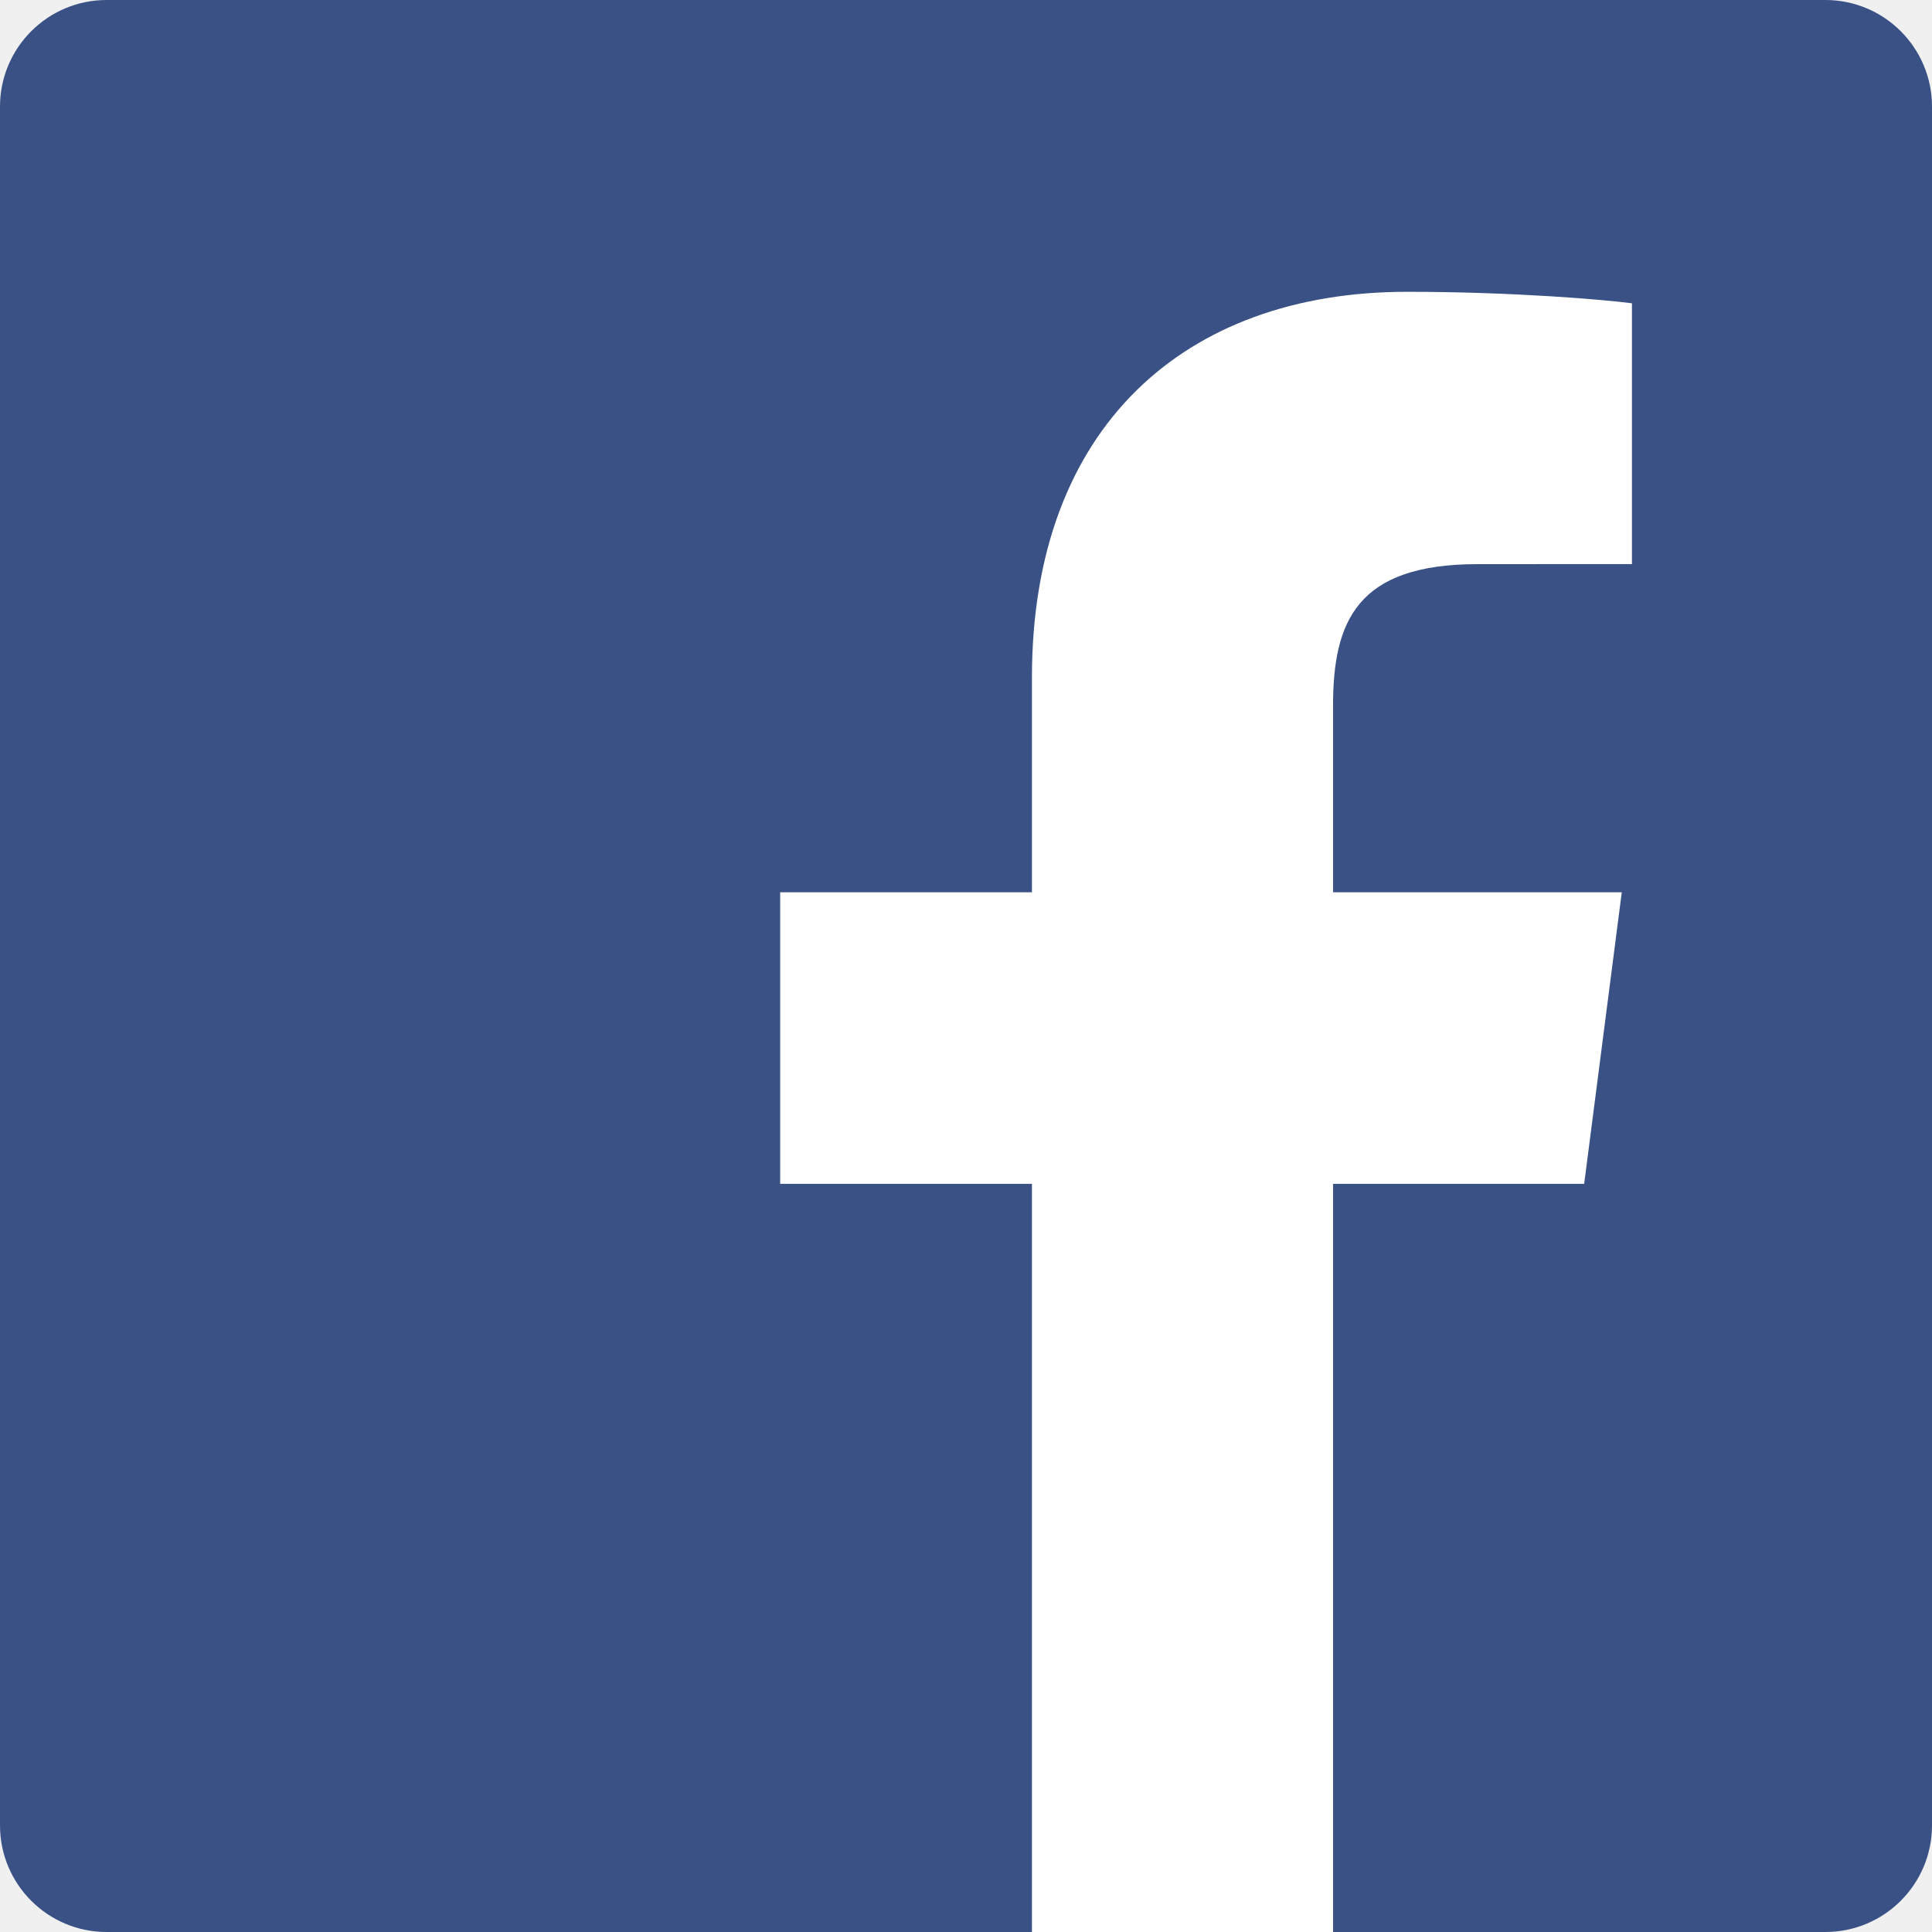
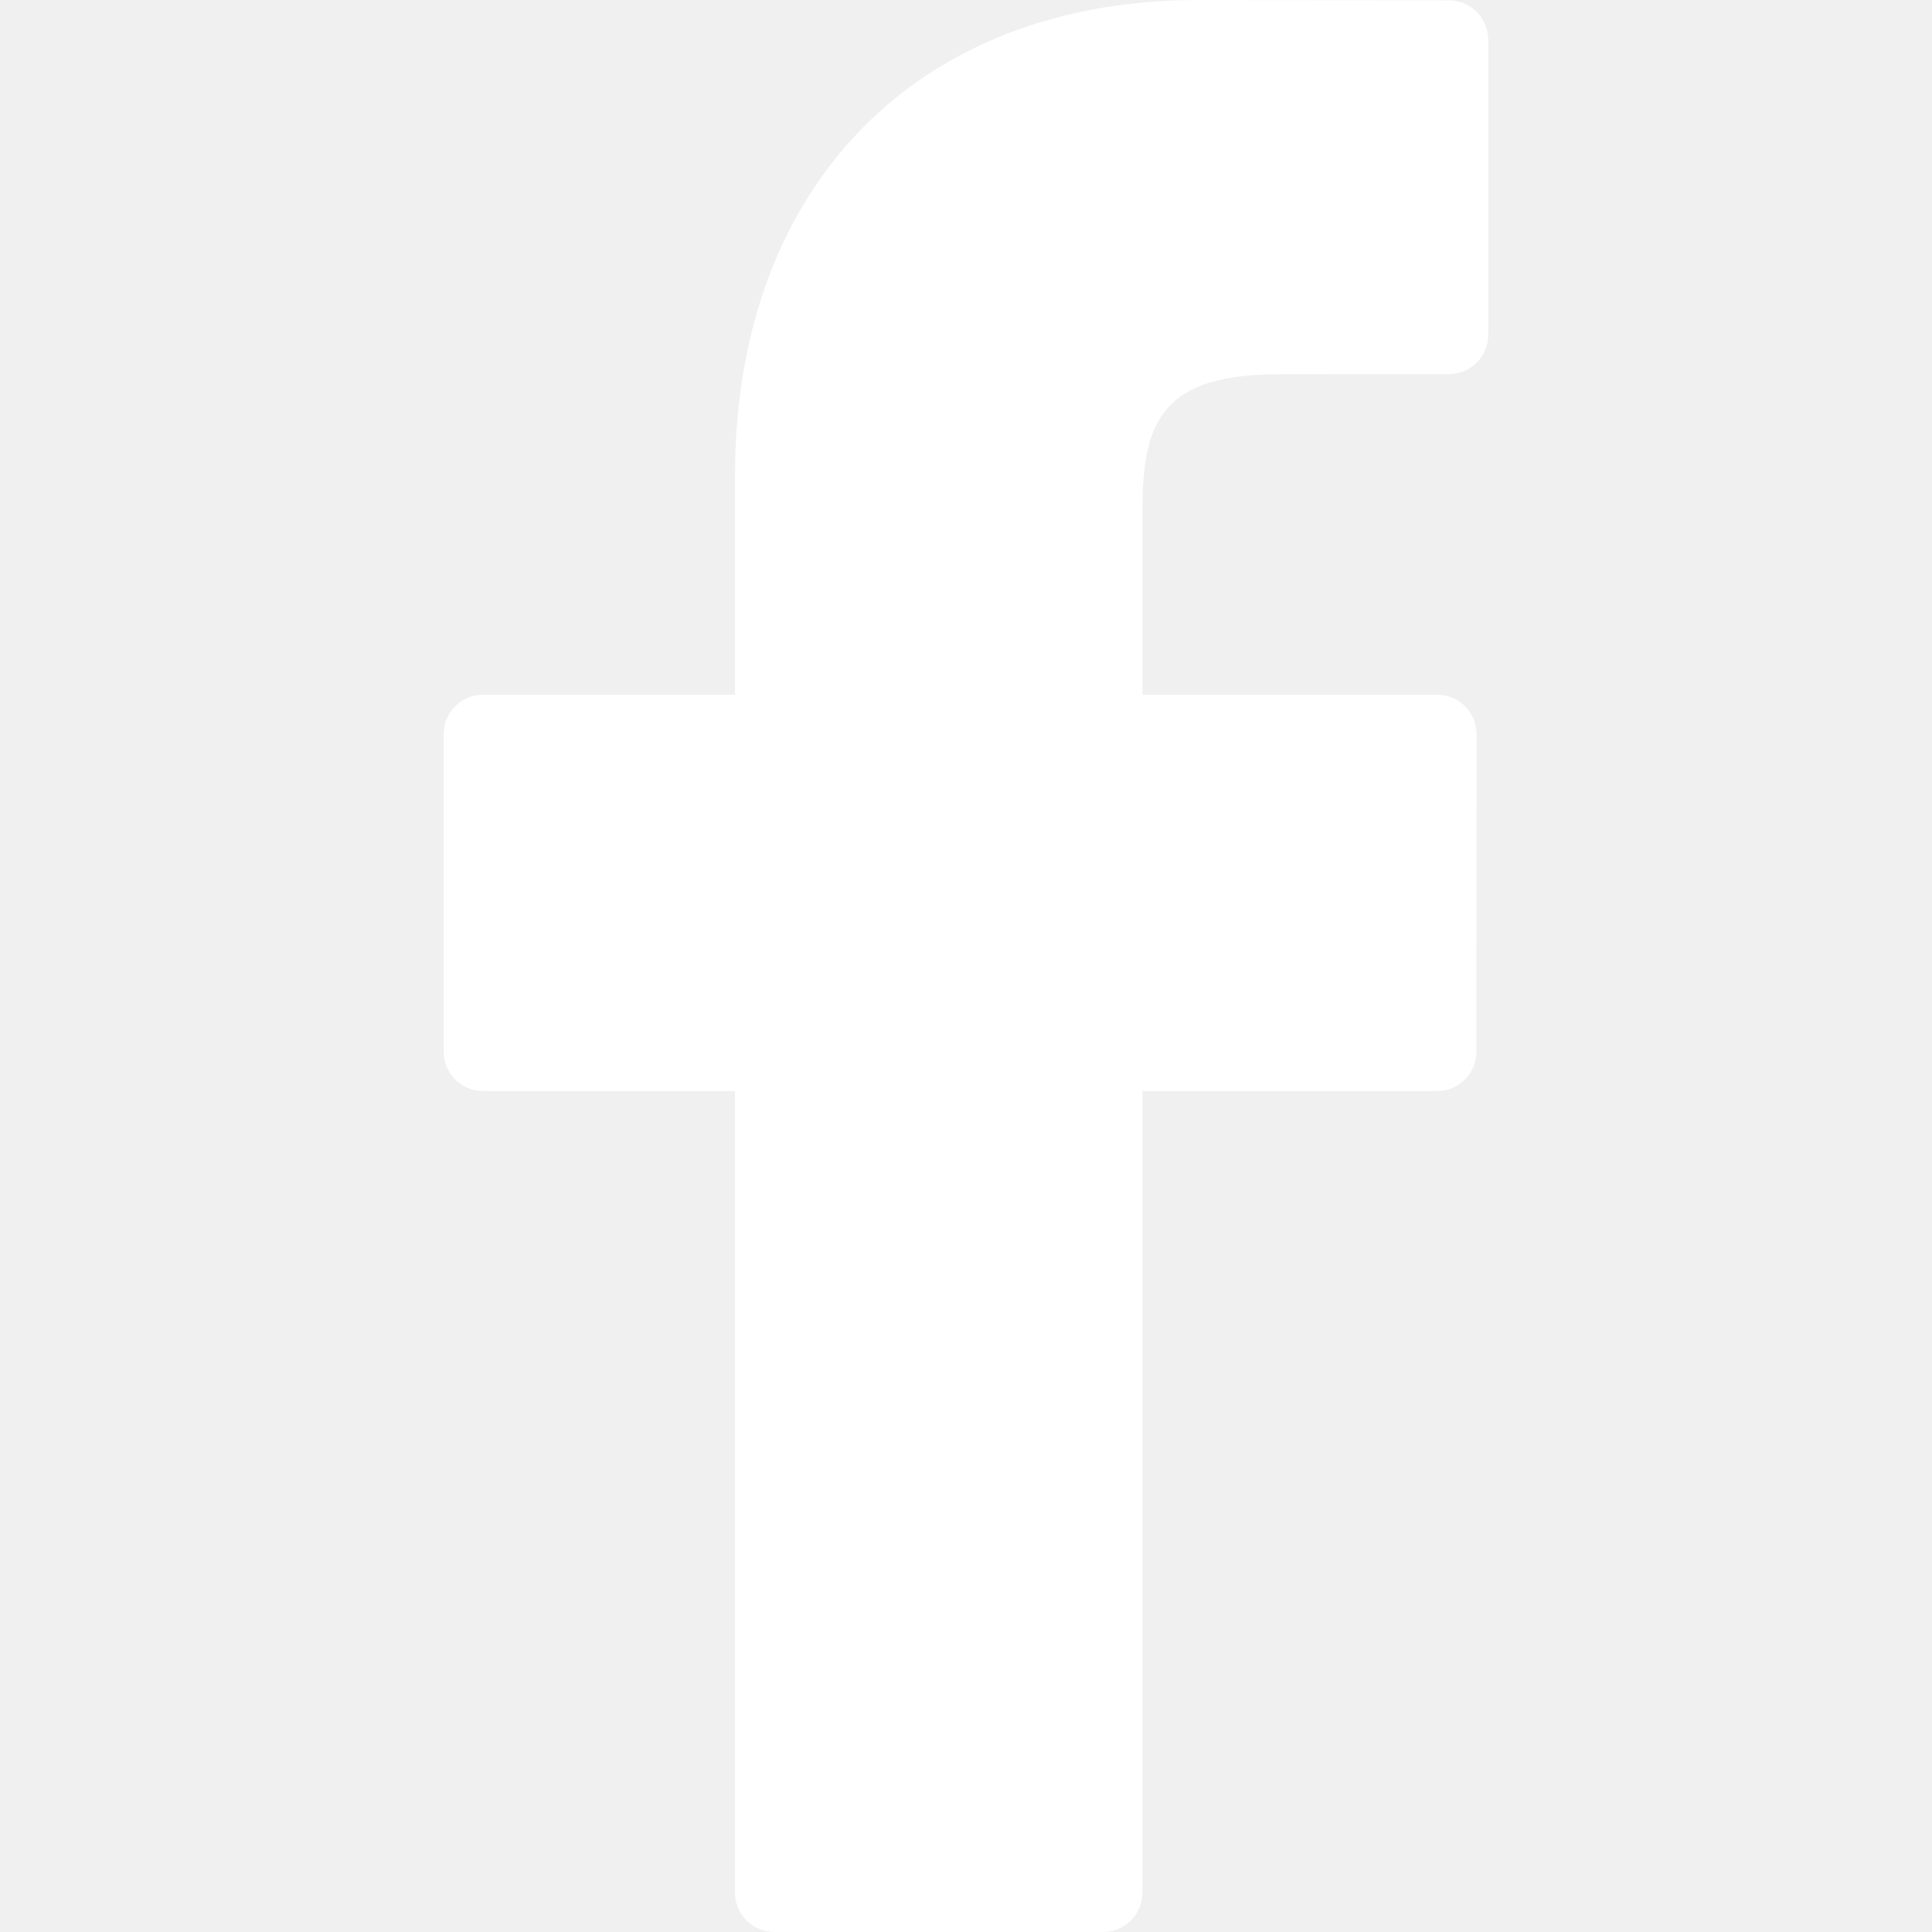
- <svg xmlns="http://www.w3.org/2000/svg" width="256px" height="256px" viewBox="0 0 256 256" version="1.1" preserveAspectRatio="xMidYMid">
-   <g>
-     <path d="M241.871,256.001 C249.673,256.001 256,249.675 256,241.872 L256,14.129 C256,6.325 249.673,0 241.871,0 L14.129,0 C6.324,0 0,6.325 0,14.129 L0,241.872 C0,249.675 6.324,256.001 14.129,256.001 L241.871,256.001" fill="#395185" />
-     <path d="M176.635,256.001 L176.635,156.864 L209.912,156.864 L214.894,118.229 L176.635,118.229 L176.635,93.561 C176.635,82.375 179.742,74.752 195.783,74.752 L216.242,74.743 L216.242,40.188 C212.702,39.717 200.558,38.665 186.43,38.665 C156.932,38.665 136.738,56.67 136.738,89.736 L136.738,118.229 L103.376,118.229 L103.376,156.864 L136.738,156.864 L136.738,256.001 L176.635,256.001" fill="#FFFFFF" />
-   </g>
+ <svg xmlns="http://www.w3.org/2000/svg" fill="#fff" width="96.124" height="96.123">
+   <path d="M72.089.02L59.624 0C45.62 0 36.57 9.285 36.57 23.656v10.907H24.037a1.96 1.96 0 0 0-1.96 1.961v15.803a1.96 1.96 0 0 0 1.96 1.96H36.57v39.876a1.96 1.96 0 0 0 1.96 1.96h16.352a1.96 1.96 0 0 0 1.96-1.96V54.287h14.654a1.96 1.96 0 0 0 1.96-1.96l.006-15.803a1.963 1.963 0 0 0-1.961-1.961H56.842v-9.246c0-4.444 1.059-6.7 6.848-6.7l8.397-.003a1.96 1.96 0 0 0 1.959-1.96V1.98A1.96 1.96 0 0 0 72.089.02z" />
</svg>
